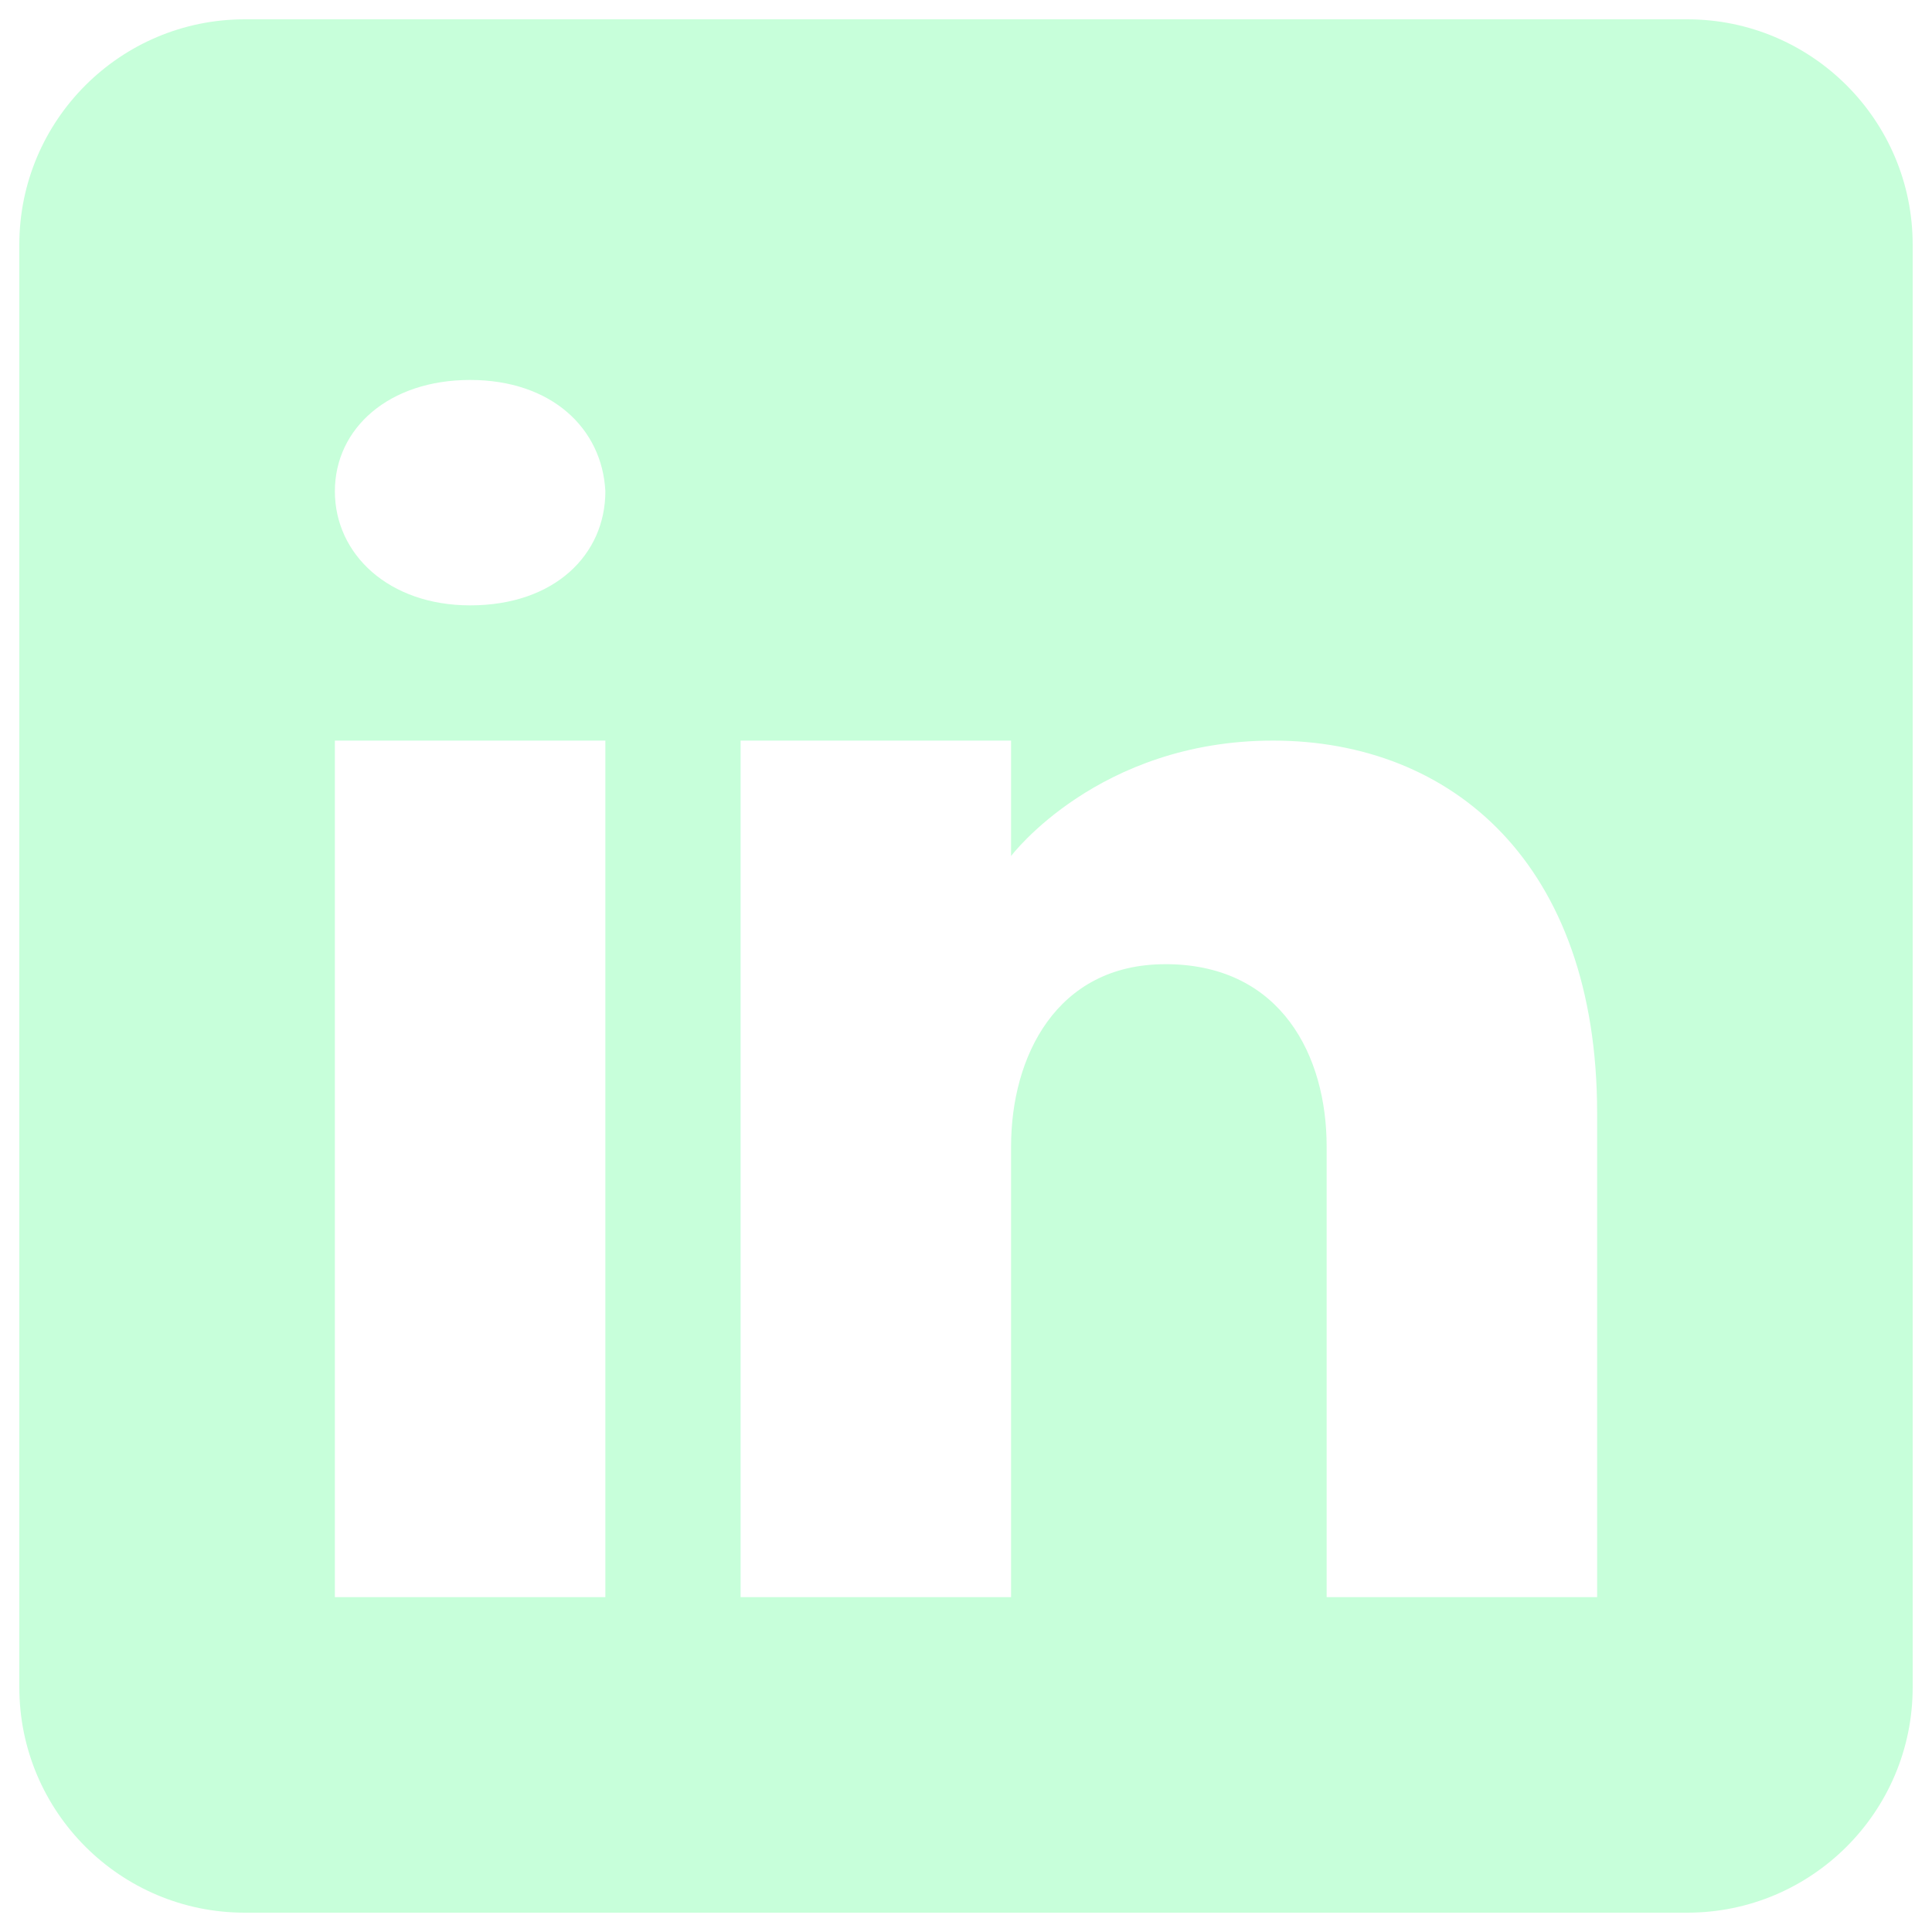
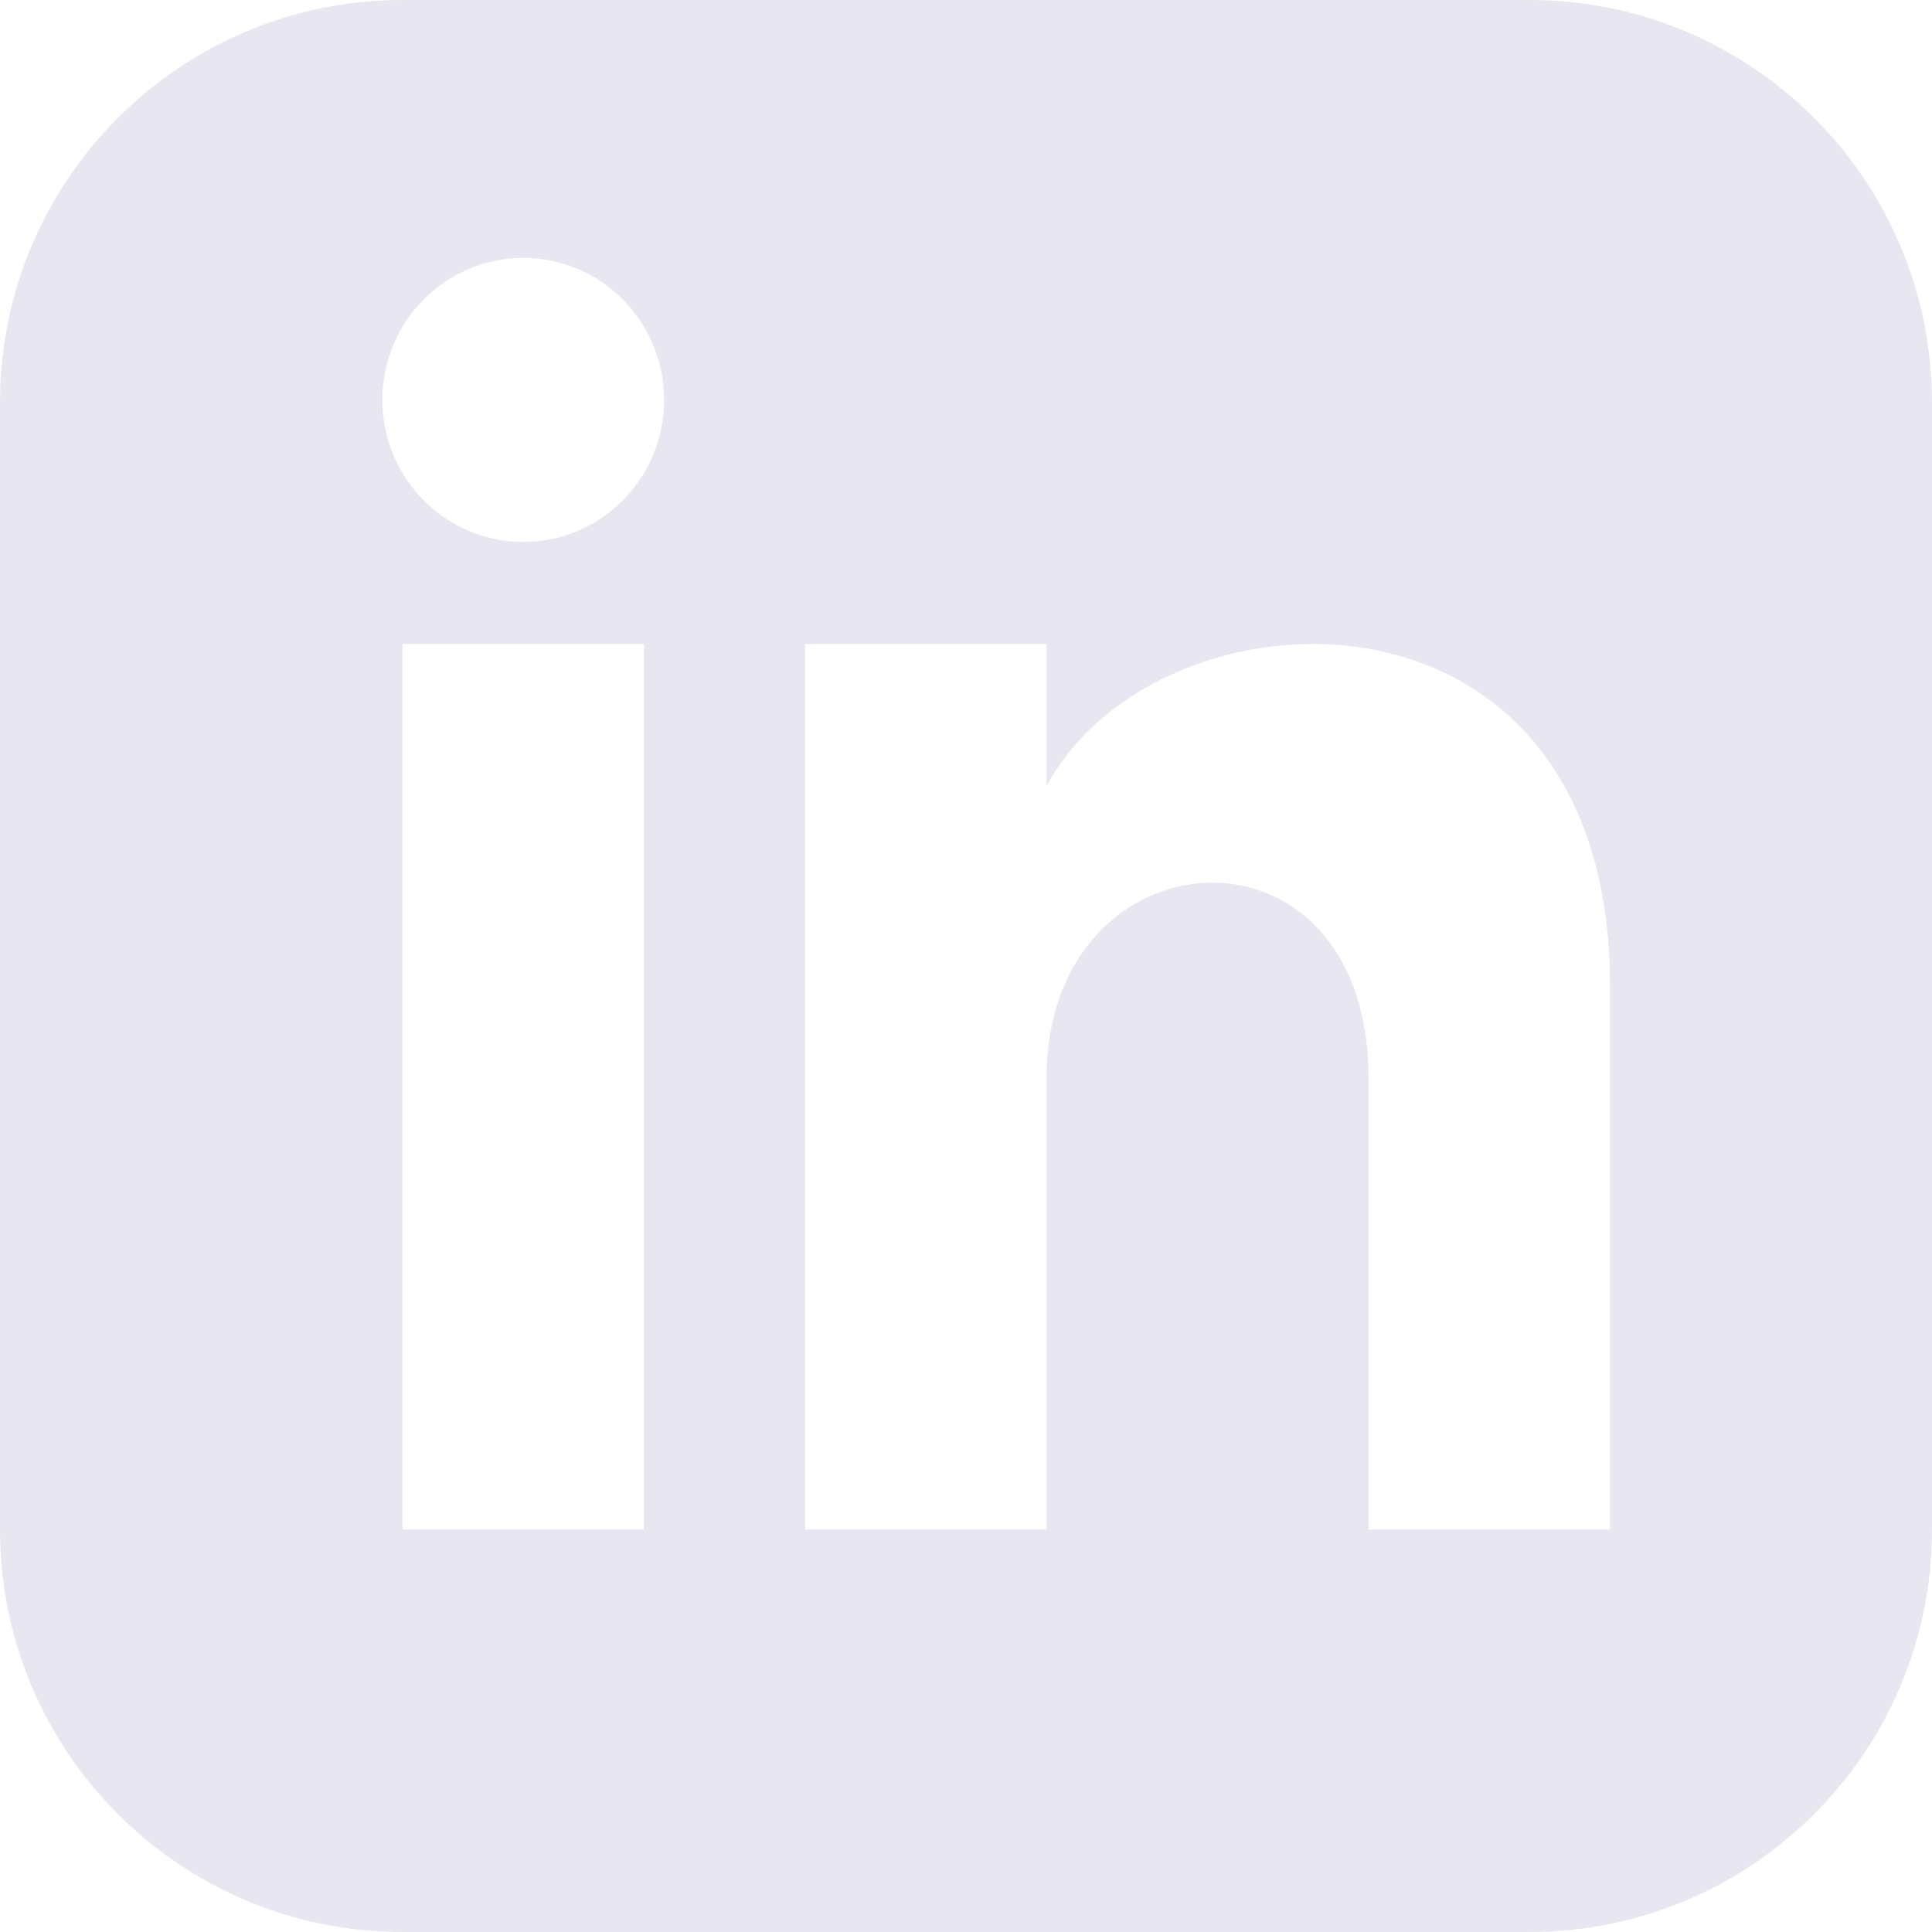
- <svg xmlns="http://www.w3.org/2000/svg" width="60" height="60" viewBox="0 0 60 60" fill="none">
-   <path d="M52.4 0.6H7.6C3.736 0.6 0.6 3.736 0.6 7.6V52.4C0.6 56.264 3.736 59.4 7.6 59.4H52.4C56.264 59.4 59.4 56.264 59.4 52.4V7.6C59.4 3.736 56.264 0.6 52.4 0.6ZM18.8 23V49.6H10.4V23H18.8ZM10.4 15.258C10.4 13.298 12.08 11.8 14.6 11.8C17.12 11.8 18.702 13.298 18.8 15.258C18.8 17.218 17.232 18.8 14.6 18.8C12.08 18.8 10.4 17.218 10.4 15.258ZM49.6 49.6H41.2C41.2 49.6 41.2 36.636 41.2 35.6C41.2 32.8 39.8 30 36.3 29.944H36.188C32.8 29.944 31.4 32.828 31.4 35.6C31.4 36.874 31.4 49.6 31.4 49.6H23V23H31.4V26.584C31.4 26.584 34.102 23 39.534 23C45.092 23 49.6 26.822 49.6 34.564V49.6Z" fill="#C7FFDA" />
+ <svg xmlns="http://www.w3.org/2000/svg" class="h-8 w-8" fill="currentColor" viewBox="0 0 24 24">
+   <path d="M19 0h-14c-2.761 0-5 2.239-5 5v14c0 2.761 2.239 5 5 5h14c2.762 0 5-2.239 5-5v-14c0-2.761-2.238-5-5-5zm-11 19h-3v-11h3v11zm-1.5-12.268c-.966 0-1.75-.79-1.75-1.764s.784-1.764 1.75-1.764 1.75.79 1.75 1.764-.783 1.764-1.75 1.764zm13.5 12.268h-3v-5.604c0-3.368-4-3.113-4 0v5.604h-3v-11h3v1.765c1.396-2.586 7-2.777 7 2.476v6.759z" fill="#E8E6F0" />
</svg>
